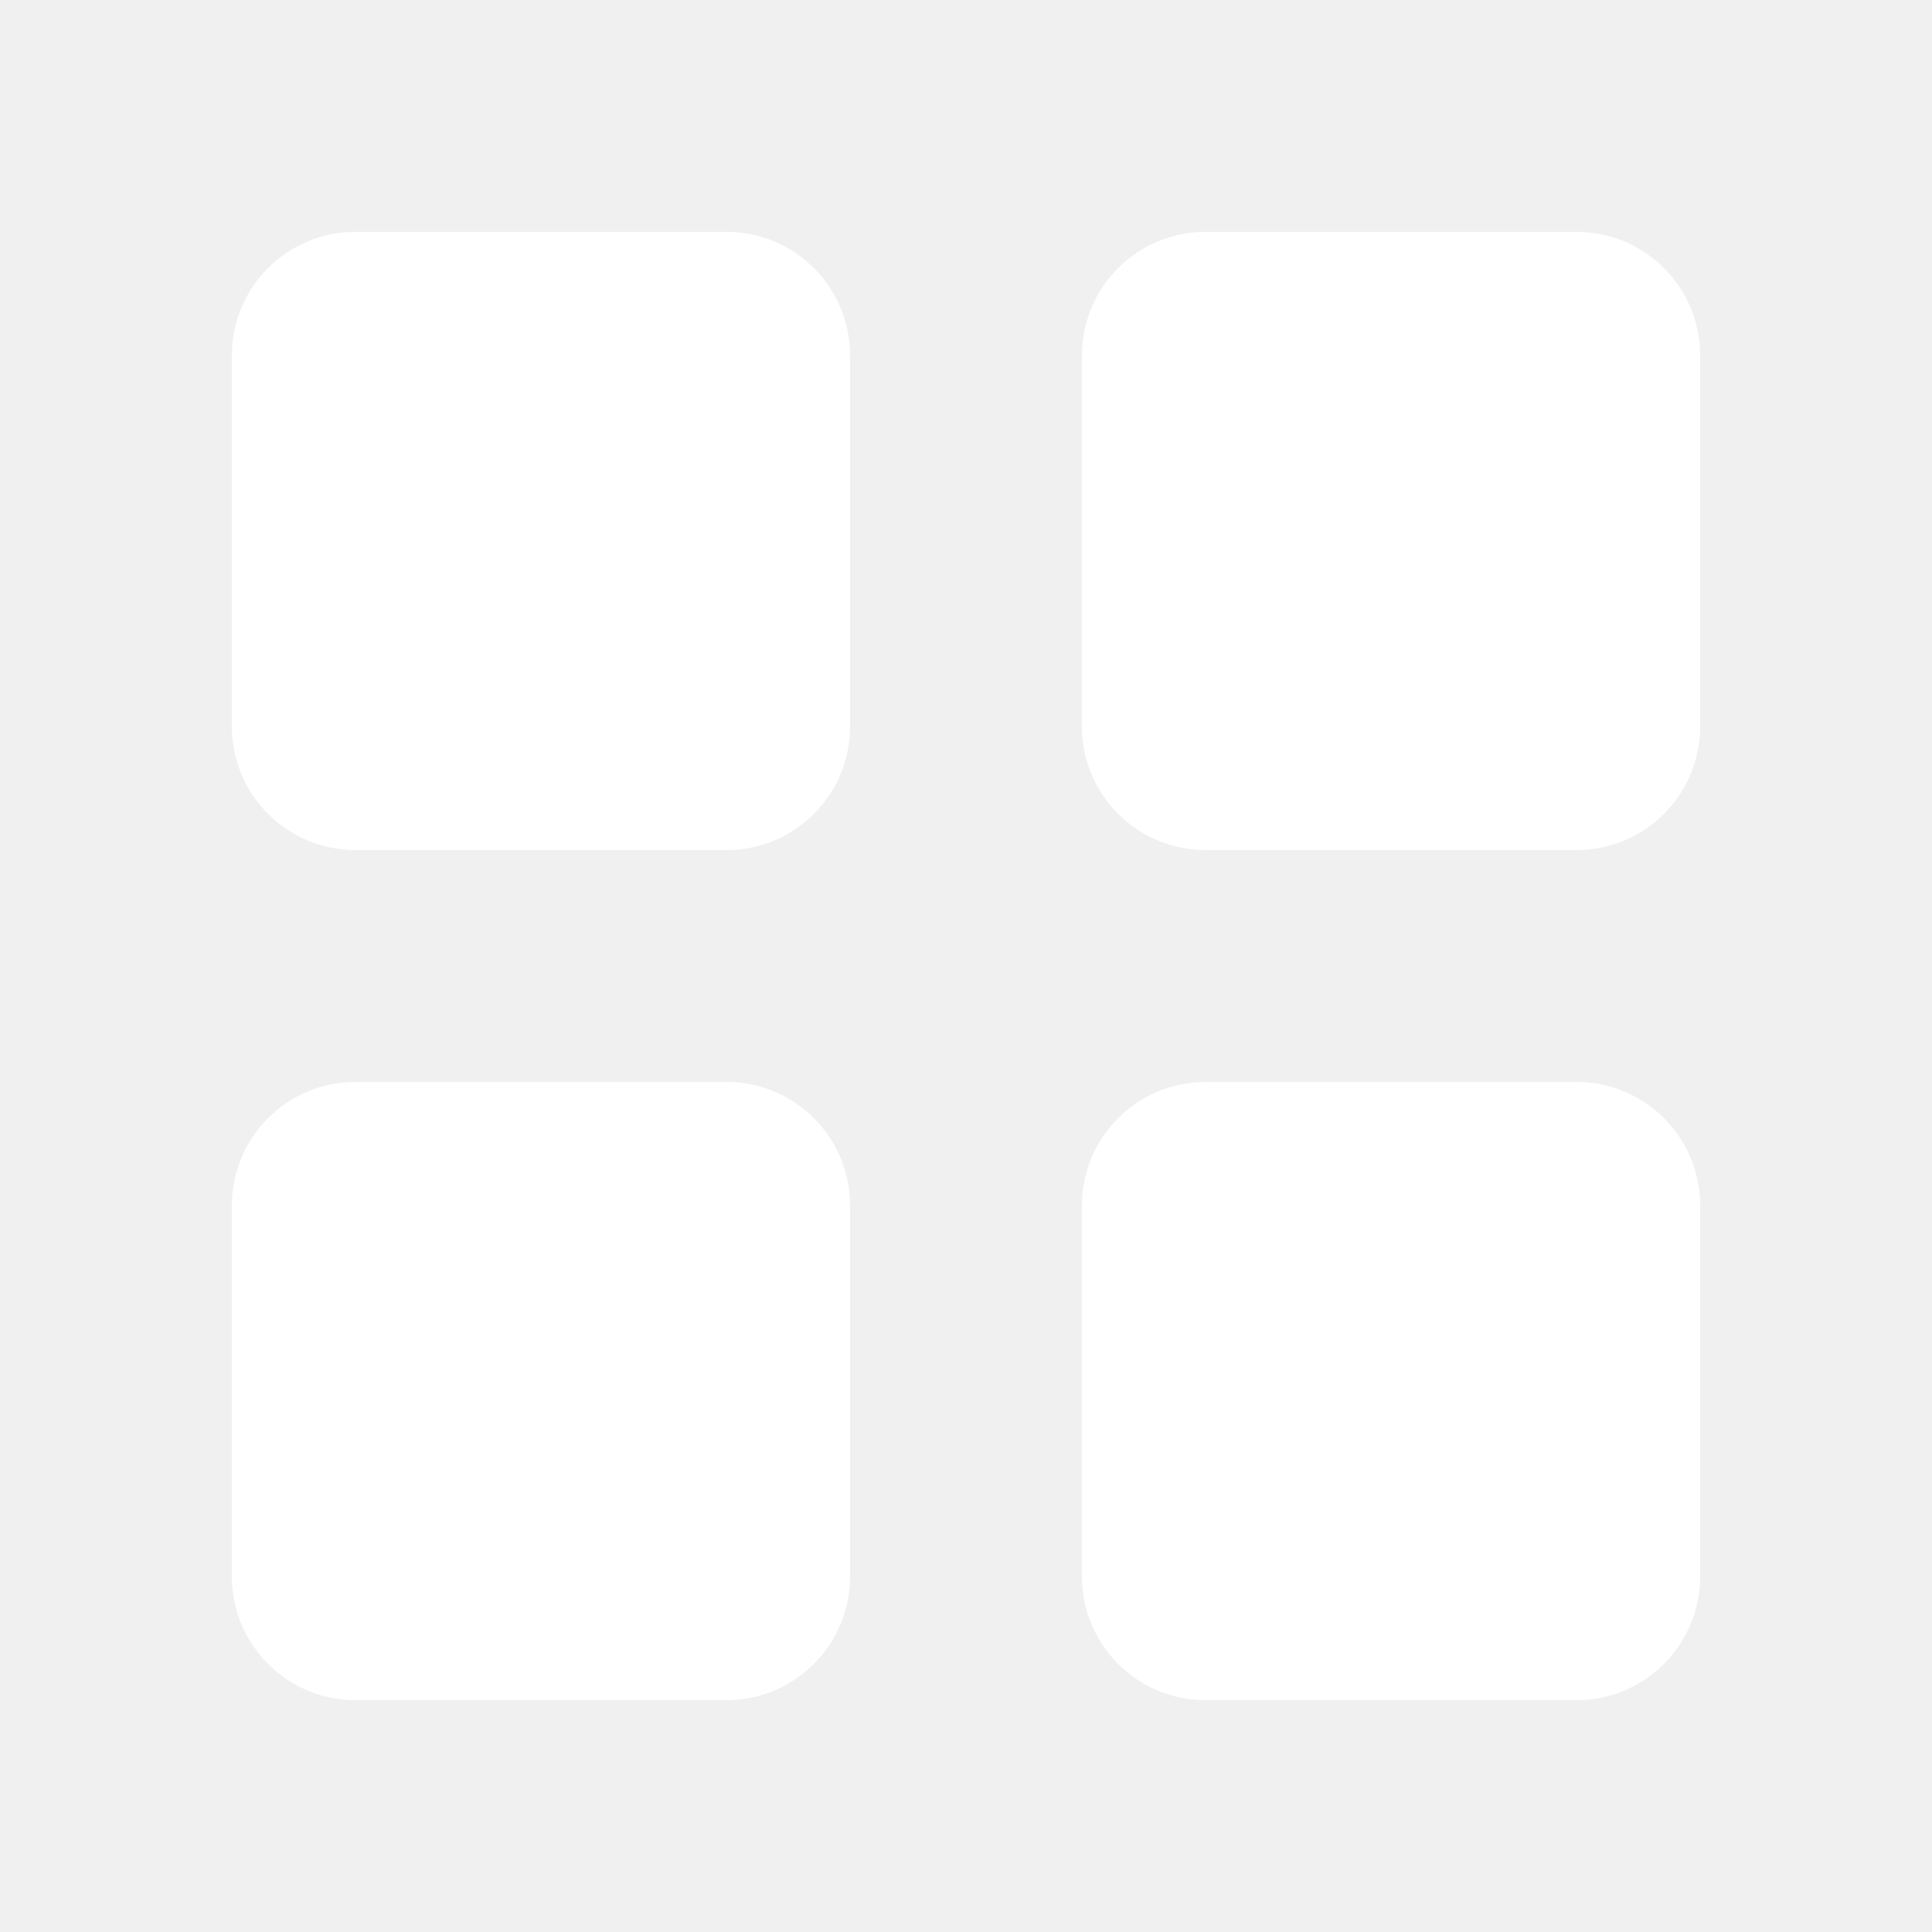
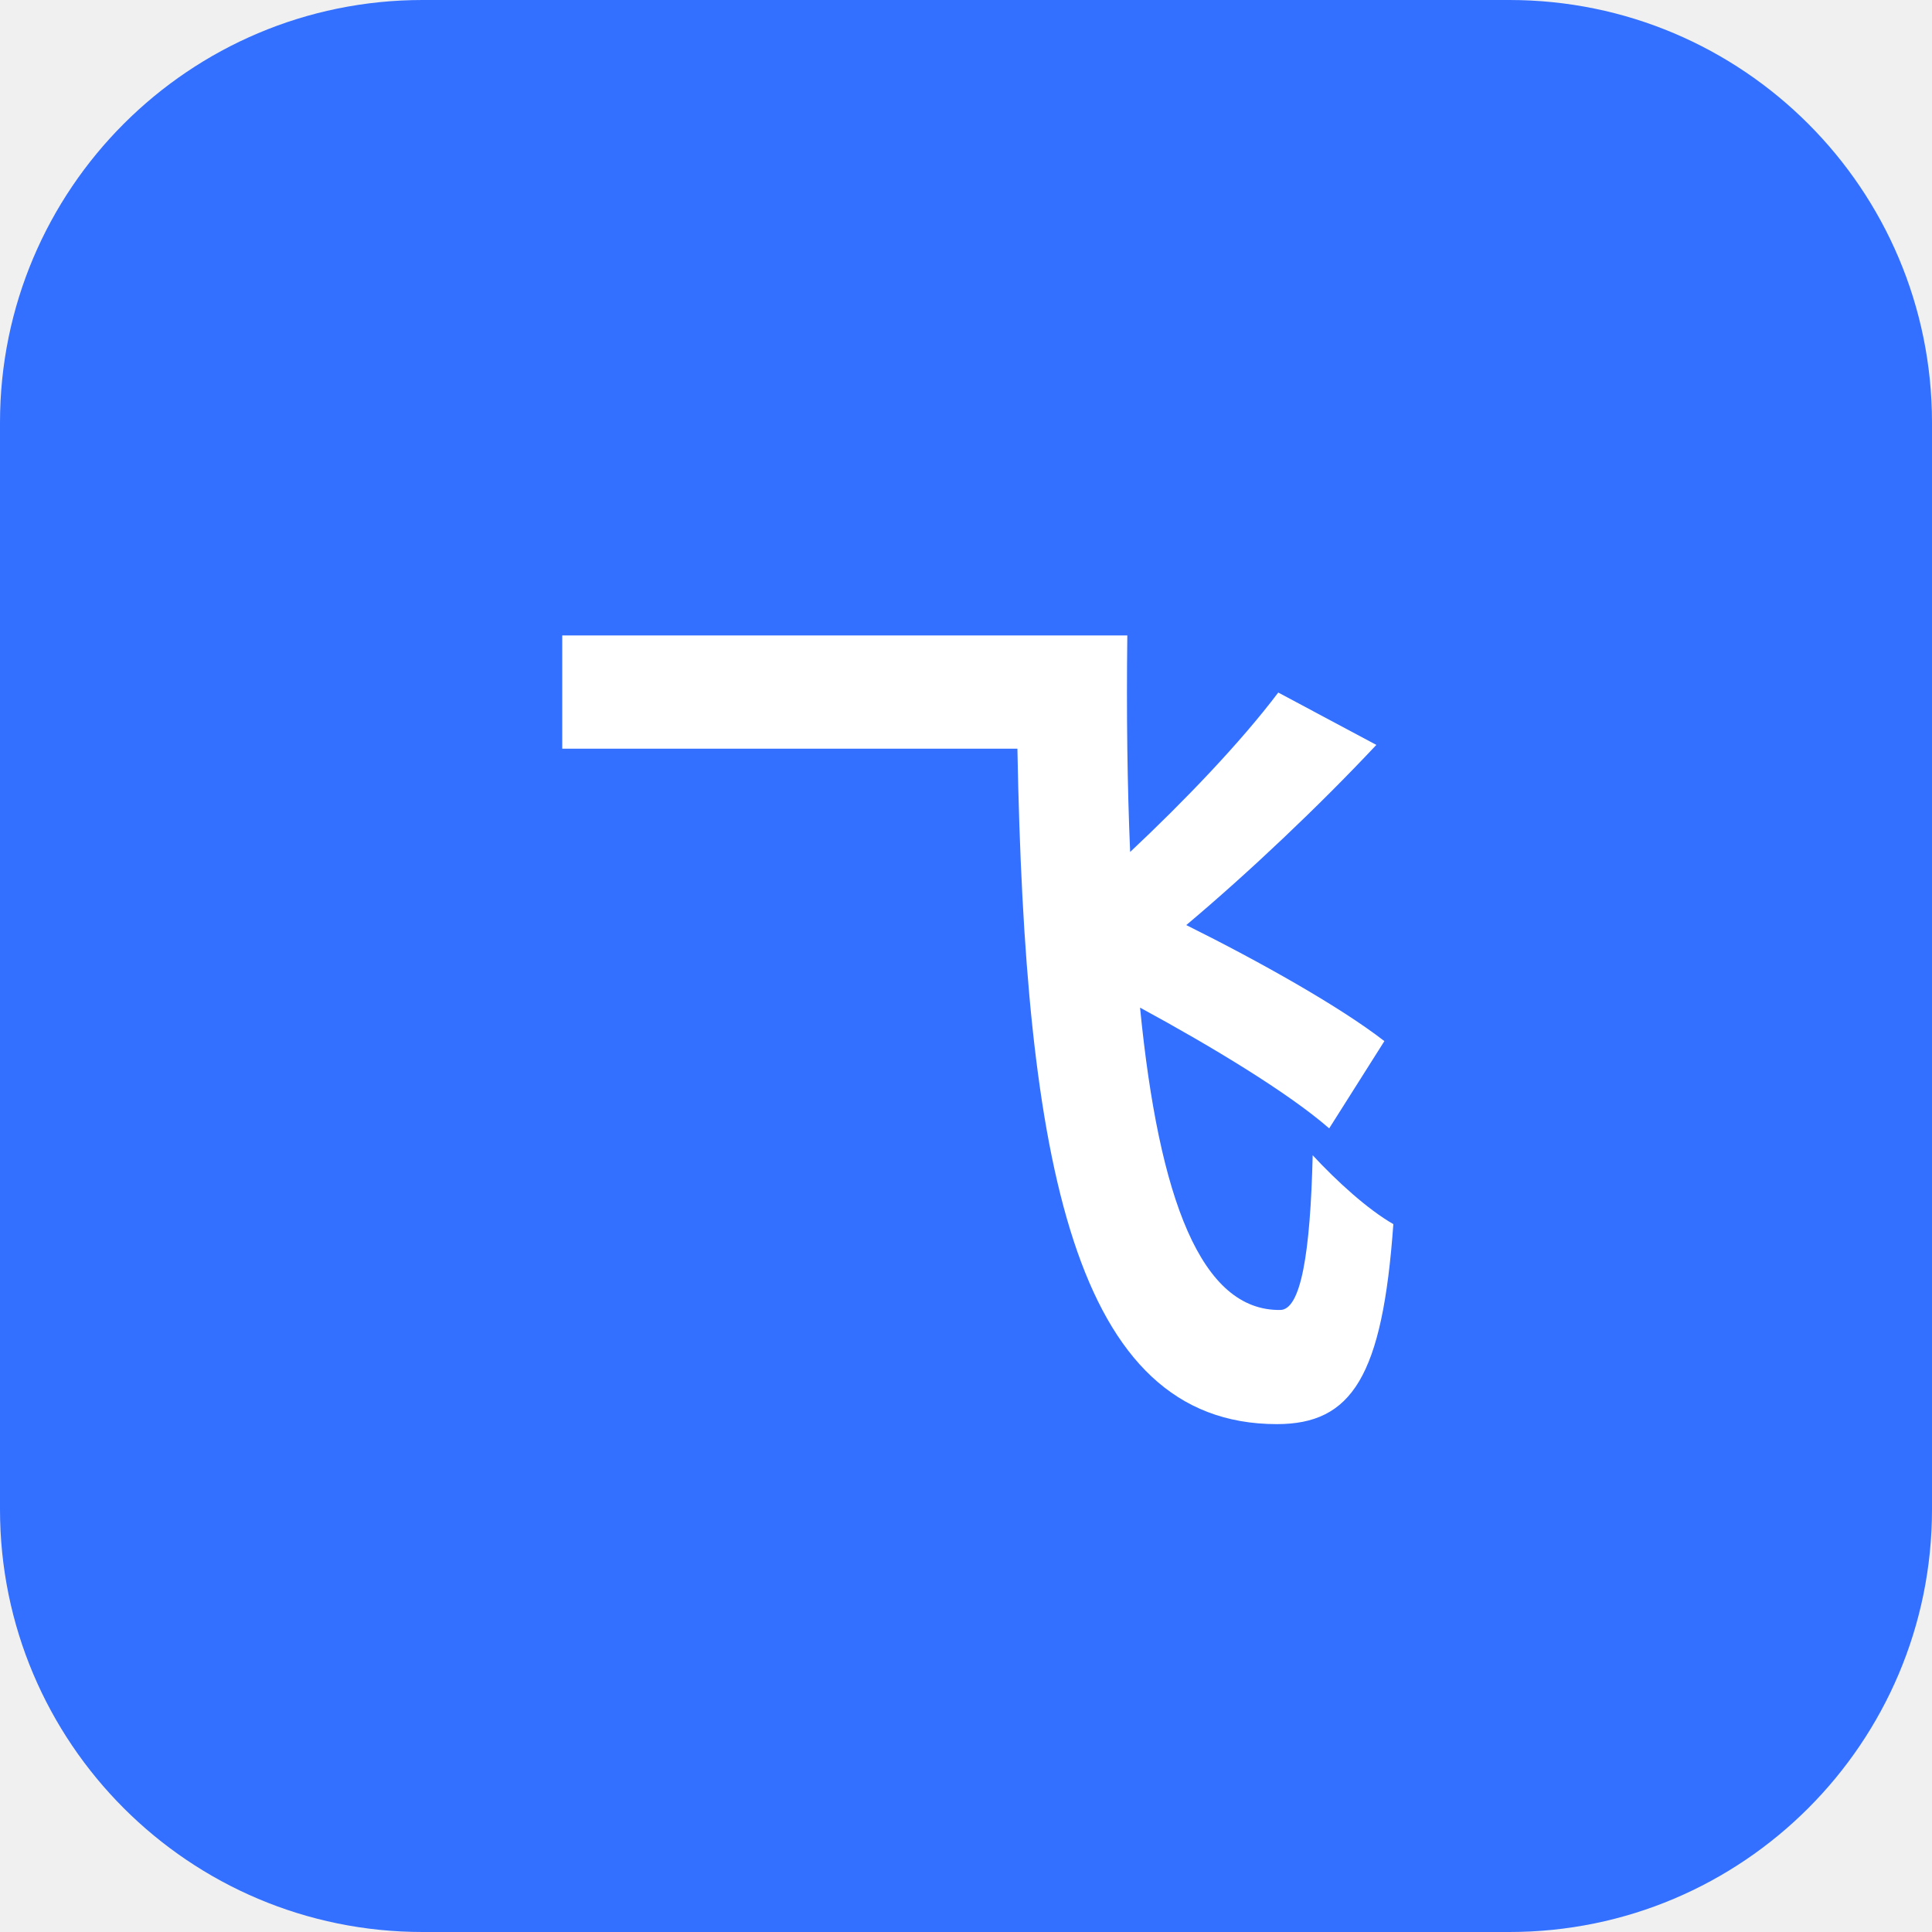
- <svg xmlns="http://www.w3.org/2000/svg" width="25" height="25" viewBox="0 0 25 25" fill="#ffffff">
-   <rect x="3" y="3" width="8" height="8" rx="1.6" />
-   <rect x="14" y="3" width="8" height="8" rx="1.6" />
-   <rect x="3" y="14" width="8" height="8" rx="1.6" />
-   <rect x="14" y="14" width="8" height="8" rx="1.6" />
+ <svg xmlns="http://www.w3.org/2000/svg" viewBox="0 0 64 64" width="64" height="64">
+   <rect width="64" height="64" rx="14" fill="#3370ff" />
+   <text x="32" y="32" font-family="system-ui,-apple-system,'Noto Sans CJK SC','Microsoft YaHei',sans-serif" font-size="30" font-weight="600" fill="#ffffff" text-anchor="middle" dominant-baseline="central">飞</text>
</svg>
